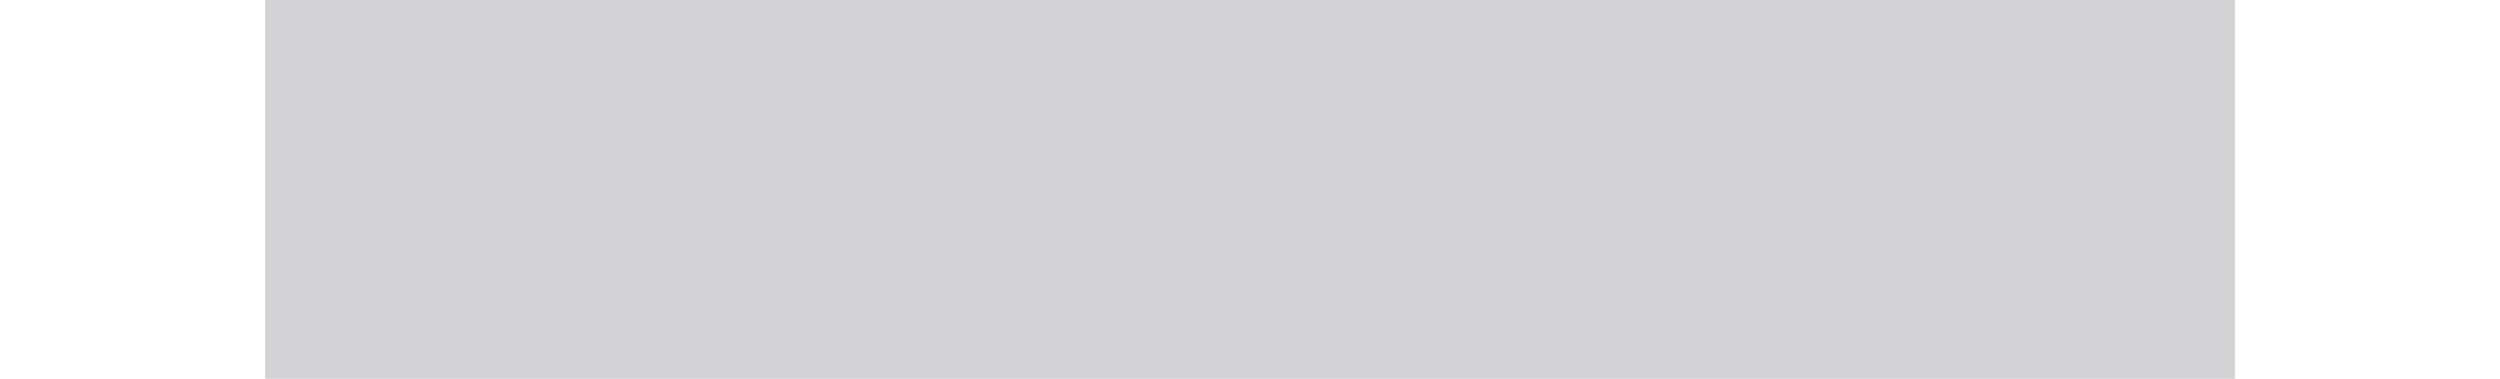
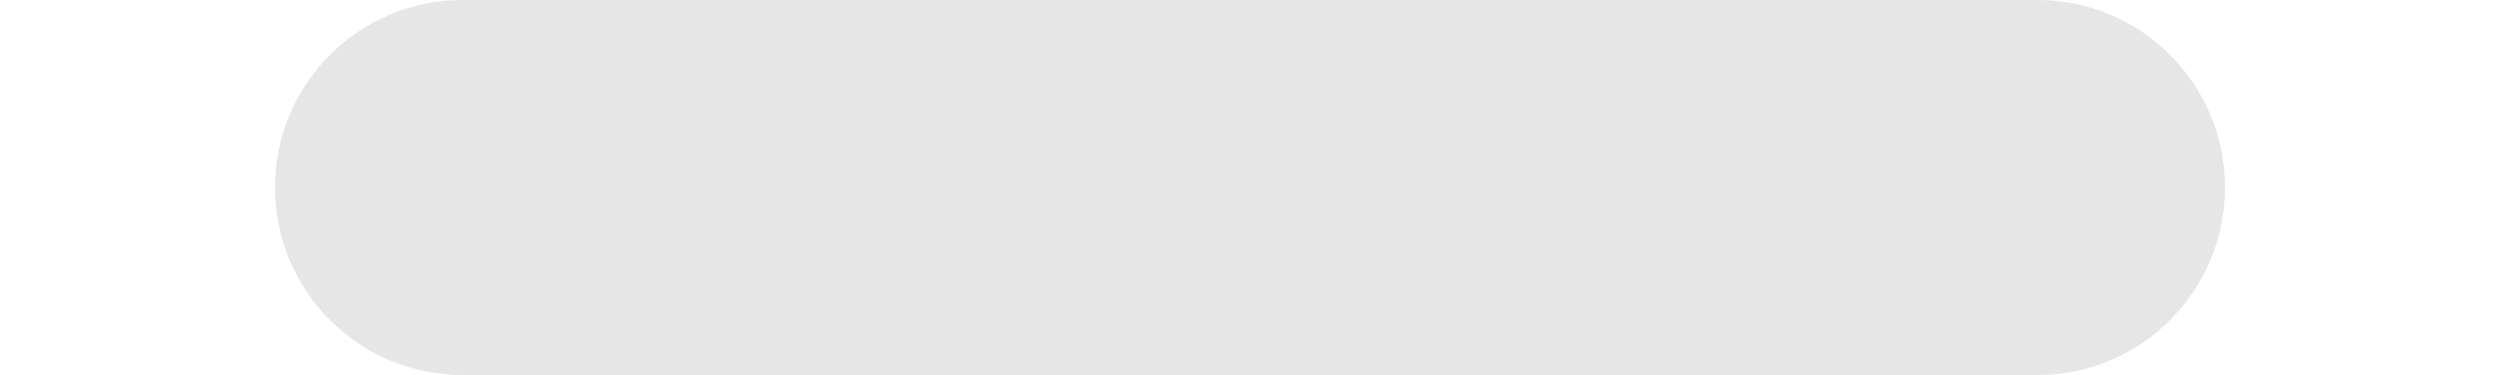
- <svg xmlns="http://www.w3.org/2000/svg" width="99" height="15" viewBox="0 0 99 15">
+ <svg xmlns="http://www.w3.org/2000/svg" width="100" height="15" viewBox="0 0 100 15">
  <defs>
    <style>
      .cls-1 {
-         fill: #d2d2d4;
+         opacity: 0.1;
      }
    </style>
  </defs>
-   <rect class="cls-1" x="10.5" width="78" height="15" />
+   <rect id="Rounded_Rectangle_1" data-name="Rounded Rectangle 1" class="cls-1" x="11" width="78" height="15" rx="7.5" ry="7.5" />
</svg>
